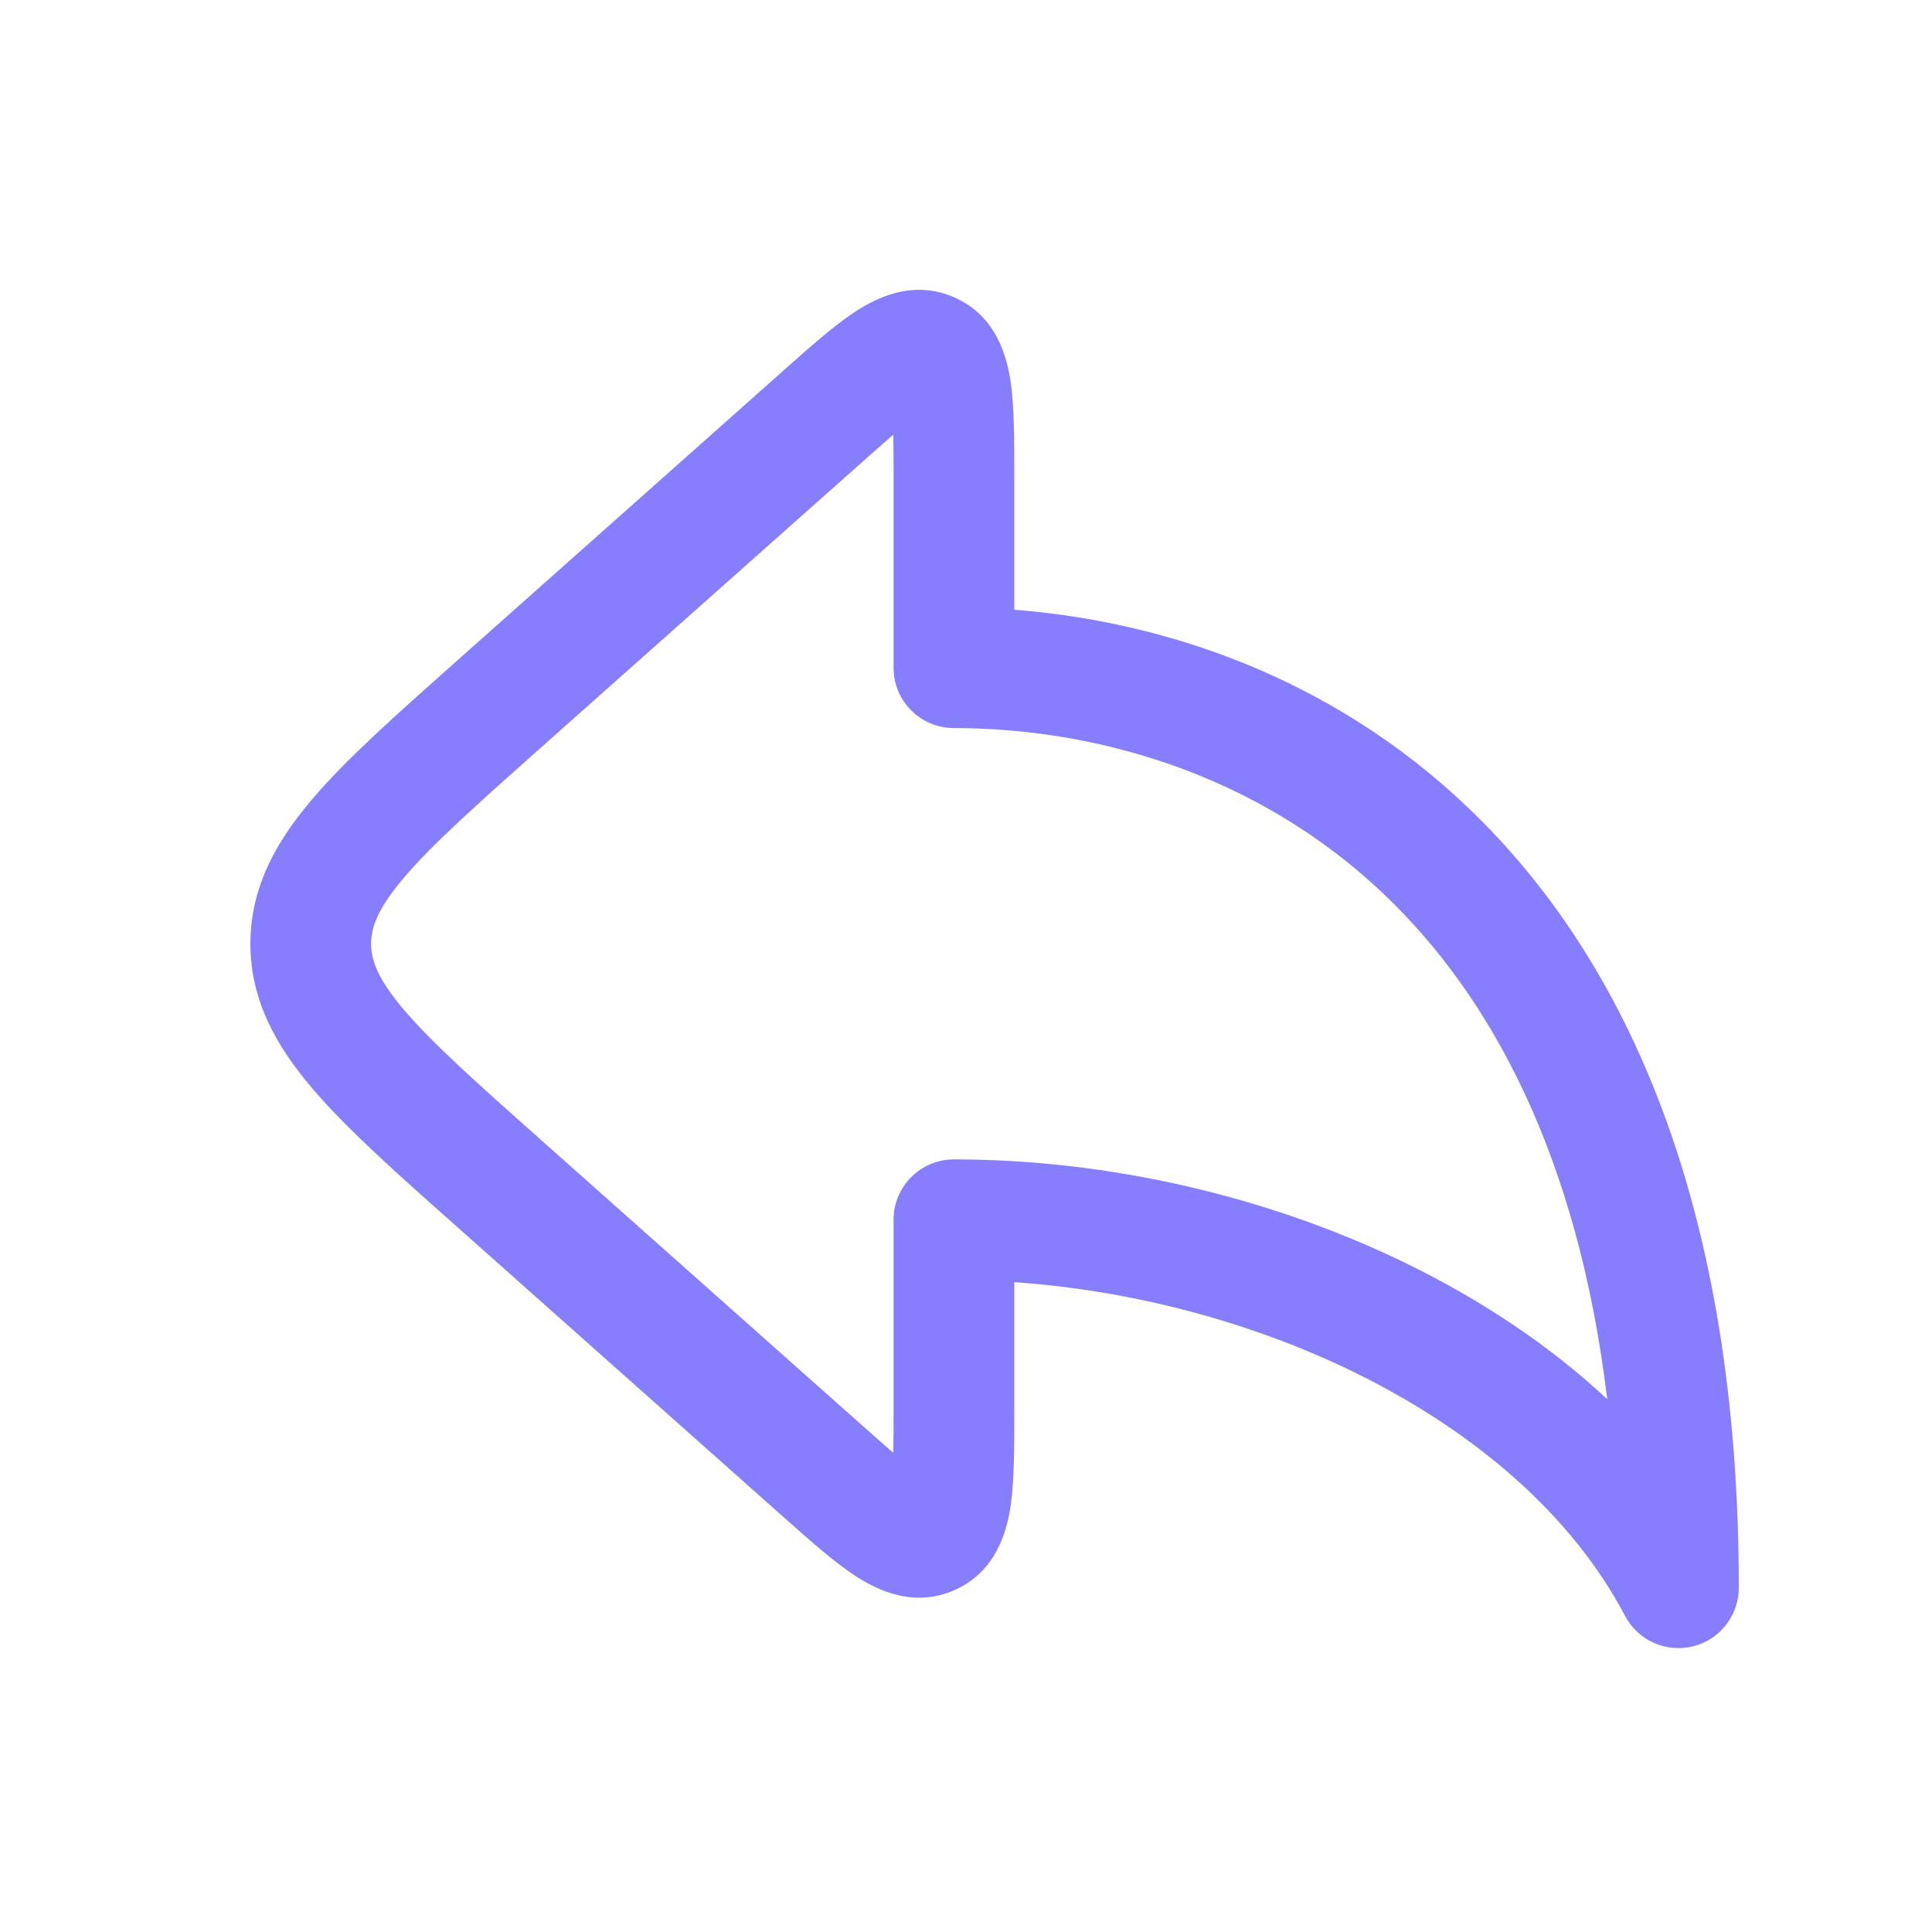
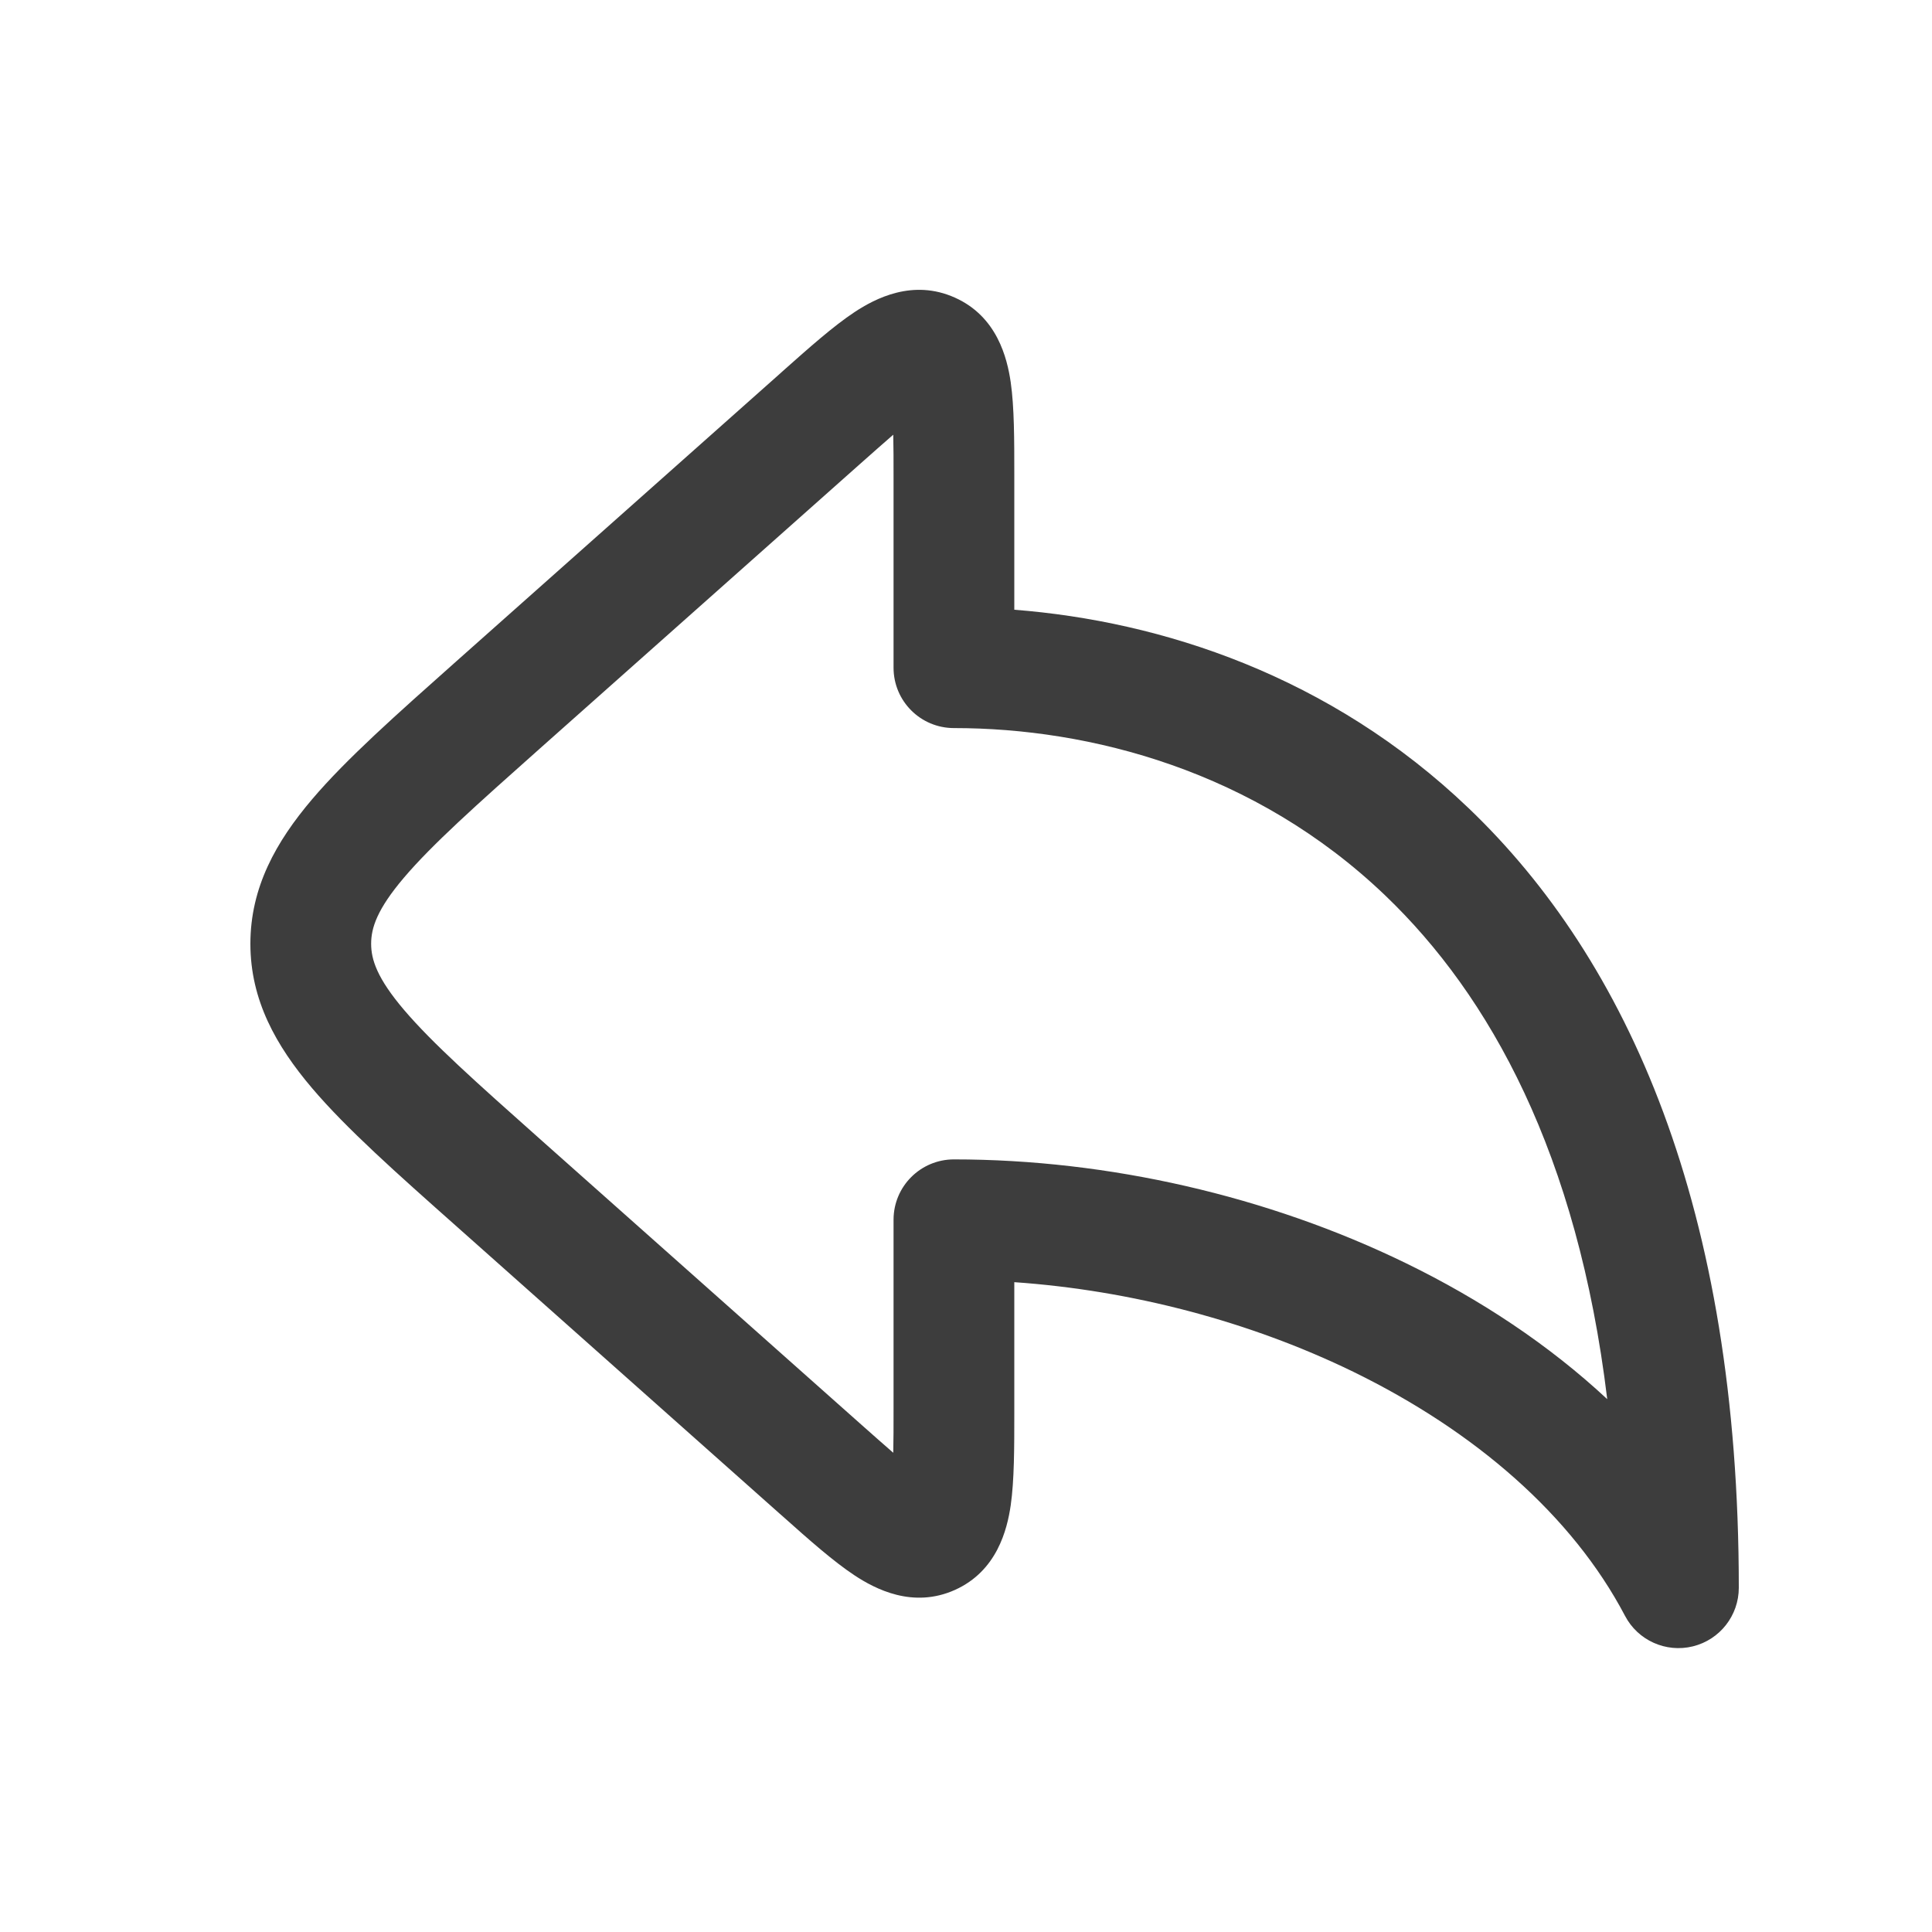
<svg xmlns="http://www.w3.org/2000/svg" width="20" height="20" viewBox="0 0 20 20" fill="none">
-   <path fill-rule="evenodd" clip-rule="evenodd" d="M8.105 3.84C8.094 3.85 8.084 3.859 8.073 3.869L4.728 6.842C4.104 7.397 3.586 7.856 3.231 8.274C2.858 8.713 2.592 9.185 2.592 9.77C2.592 10.354 2.858 10.826 3.231 11.265C3.586 11.683 4.104 12.143 4.728 12.697L8.073 15.671C8.084 15.68 8.094 15.69 8.105 15.699C8.375 15.94 8.628 16.164 8.846 16.308C9.06 16.449 9.449 16.654 9.885 16.459C10.321 16.263 10.426 15.835 10.463 15.582C10.5 15.323 10.5 14.985 10.5 14.624C10.5 14.609 10.5 14.595 10.5 14.581V13.273C11.71 13.357 12.935 13.678 14.008 14.2C15.268 14.815 16.275 15.686 16.822 16.727C16.955 16.981 17.245 17.112 17.525 17.043C17.804 16.974 18 16.724 18 16.436C18 12.502 16.849 9.94 15.203 8.366C13.768 6.993 12.02 6.43 10.5 6.312V4.959C10.5 4.944 10.5 4.93 10.5 4.916C10.5 4.554 10.5 4.216 10.463 3.958C10.426 3.704 10.321 3.276 9.885 3.081C9.449 2.885 9.06 3.09 8.846 3.231C8.628 3.375 8.375 3.6 8.105 3.84ZM9.247 4.5C9.153 4.581 9.041 4.681 8.903 4.803L5.593 7.745C4.925 8.339 4.475 8.741 4.183 9.084C3.903 9.413 3.842 9.606 3.842 9.77C3.842 9.933 3.903 10.126 4.183 10.455C4.475 10.798 4.925 11.2 5.593 11.794L8.903 14.736C9.041 14.858 9.153 14.958 9.247 15.039C9.25 14.915 9.25 14.764 9.25 14.581V12.627C9.25 12.281 9.53 12.002 9.875 12.002C11.469 12.002 13.125 12.38 14.555 13.077C15.321 13.45 16.034 13.921 16.638 14.484C16.331 11.944 15.423 10.306 14.339 9.269C12.989 7.977 11.283 7.537 9.875 7.537C9.53 7.537 9.25 7.258 9.25 6.912V4.959C9.25 4.775 9.25 4.624 9.247 4.5Z" fill="#877EFF" />
+   <path fill-rule="evenodd" clip-rule="evenodd" d="M8.105 3.84C8.094 3.85 8.084 3.859 8.073 3.869L4.728 6.842C4.104 7.397 3.586 7.856 3.231 8.274C2.858 8.713 2.592 9.185 2.592 9.77C2.592 10.354 2.858 10.826 3.231 11.265C3.586 11.683 4.104 12.143 4.728 12.697L8.073 15.671C8.084 15.68 8.094 15.69 8.105 15.699C8.375 15.94 8.628 16.164 8.846 16.308C9.06 16.449 9.449 16.654 9.885 16.459C10.321 16.263 10.426 15.835 10.463 15.582C10.5 15.323 10.5 14.985 10.5 14.624C10.5 14.609 10.5 14.595 10.5 14.581V13.273C11.71 13.357 12.935 13.678 14.008 14.2C15.268 14.815 16.275 15.686 16.822 16.727C16.955 16.981 17.245 17.112 17.525 17.043C17.804 16.974 18 16.724 18 16.436C18 12.502 16.849 9.94 15.203 8.366C13.768 6.993 12.02 6.43 10.5 6.312V4.959C10.5 4.944 10.5 4.93 10.5 4.916C10.5 4.554 10.5 4.216 10.463 3.958C10.426 3.704 10.321 3.276 9.885 3.081C9.449 2.885 9.06 3.09 8.846 3.231C8.628 3.375 8.375 3.6 8.105 3.84ZM9.247 4.5C9.153 4.581 9.041 4.681 8.903 4.803L5.593 7.745C4.925 8.339 4.475 8.741 4.183 9.084C3.903 9.413 3.842 9.606 3.842 9.77C3.842 9.933 3.903 10.126 4.183 10.455C4.475 10.798 4.925 11.2 5.593 11.794L8.903 14.736C9.041 14.858 9.153 14.958 9.247 15.039C9.25 14.915 9.25 14.764 9.25 14.581V12.627C9.25 12.281 9.53 12.002 9.875 12.002C11.469 12.002 13.125 12.38 14.555 13.077C15.321 13.45 16.034 13.921 16.638 14.484C16.331 11.944 15.423 10.306 14.339 9.269C12.989 7.977 11.283 7.537 9.875 7.537C9.53 7.537 9.25 7.258 9.25 6.912V4.959C9.25 4.775 9.25 4.624 9.247 4.5Z" fill="#3D3D3D" />
</svg>
